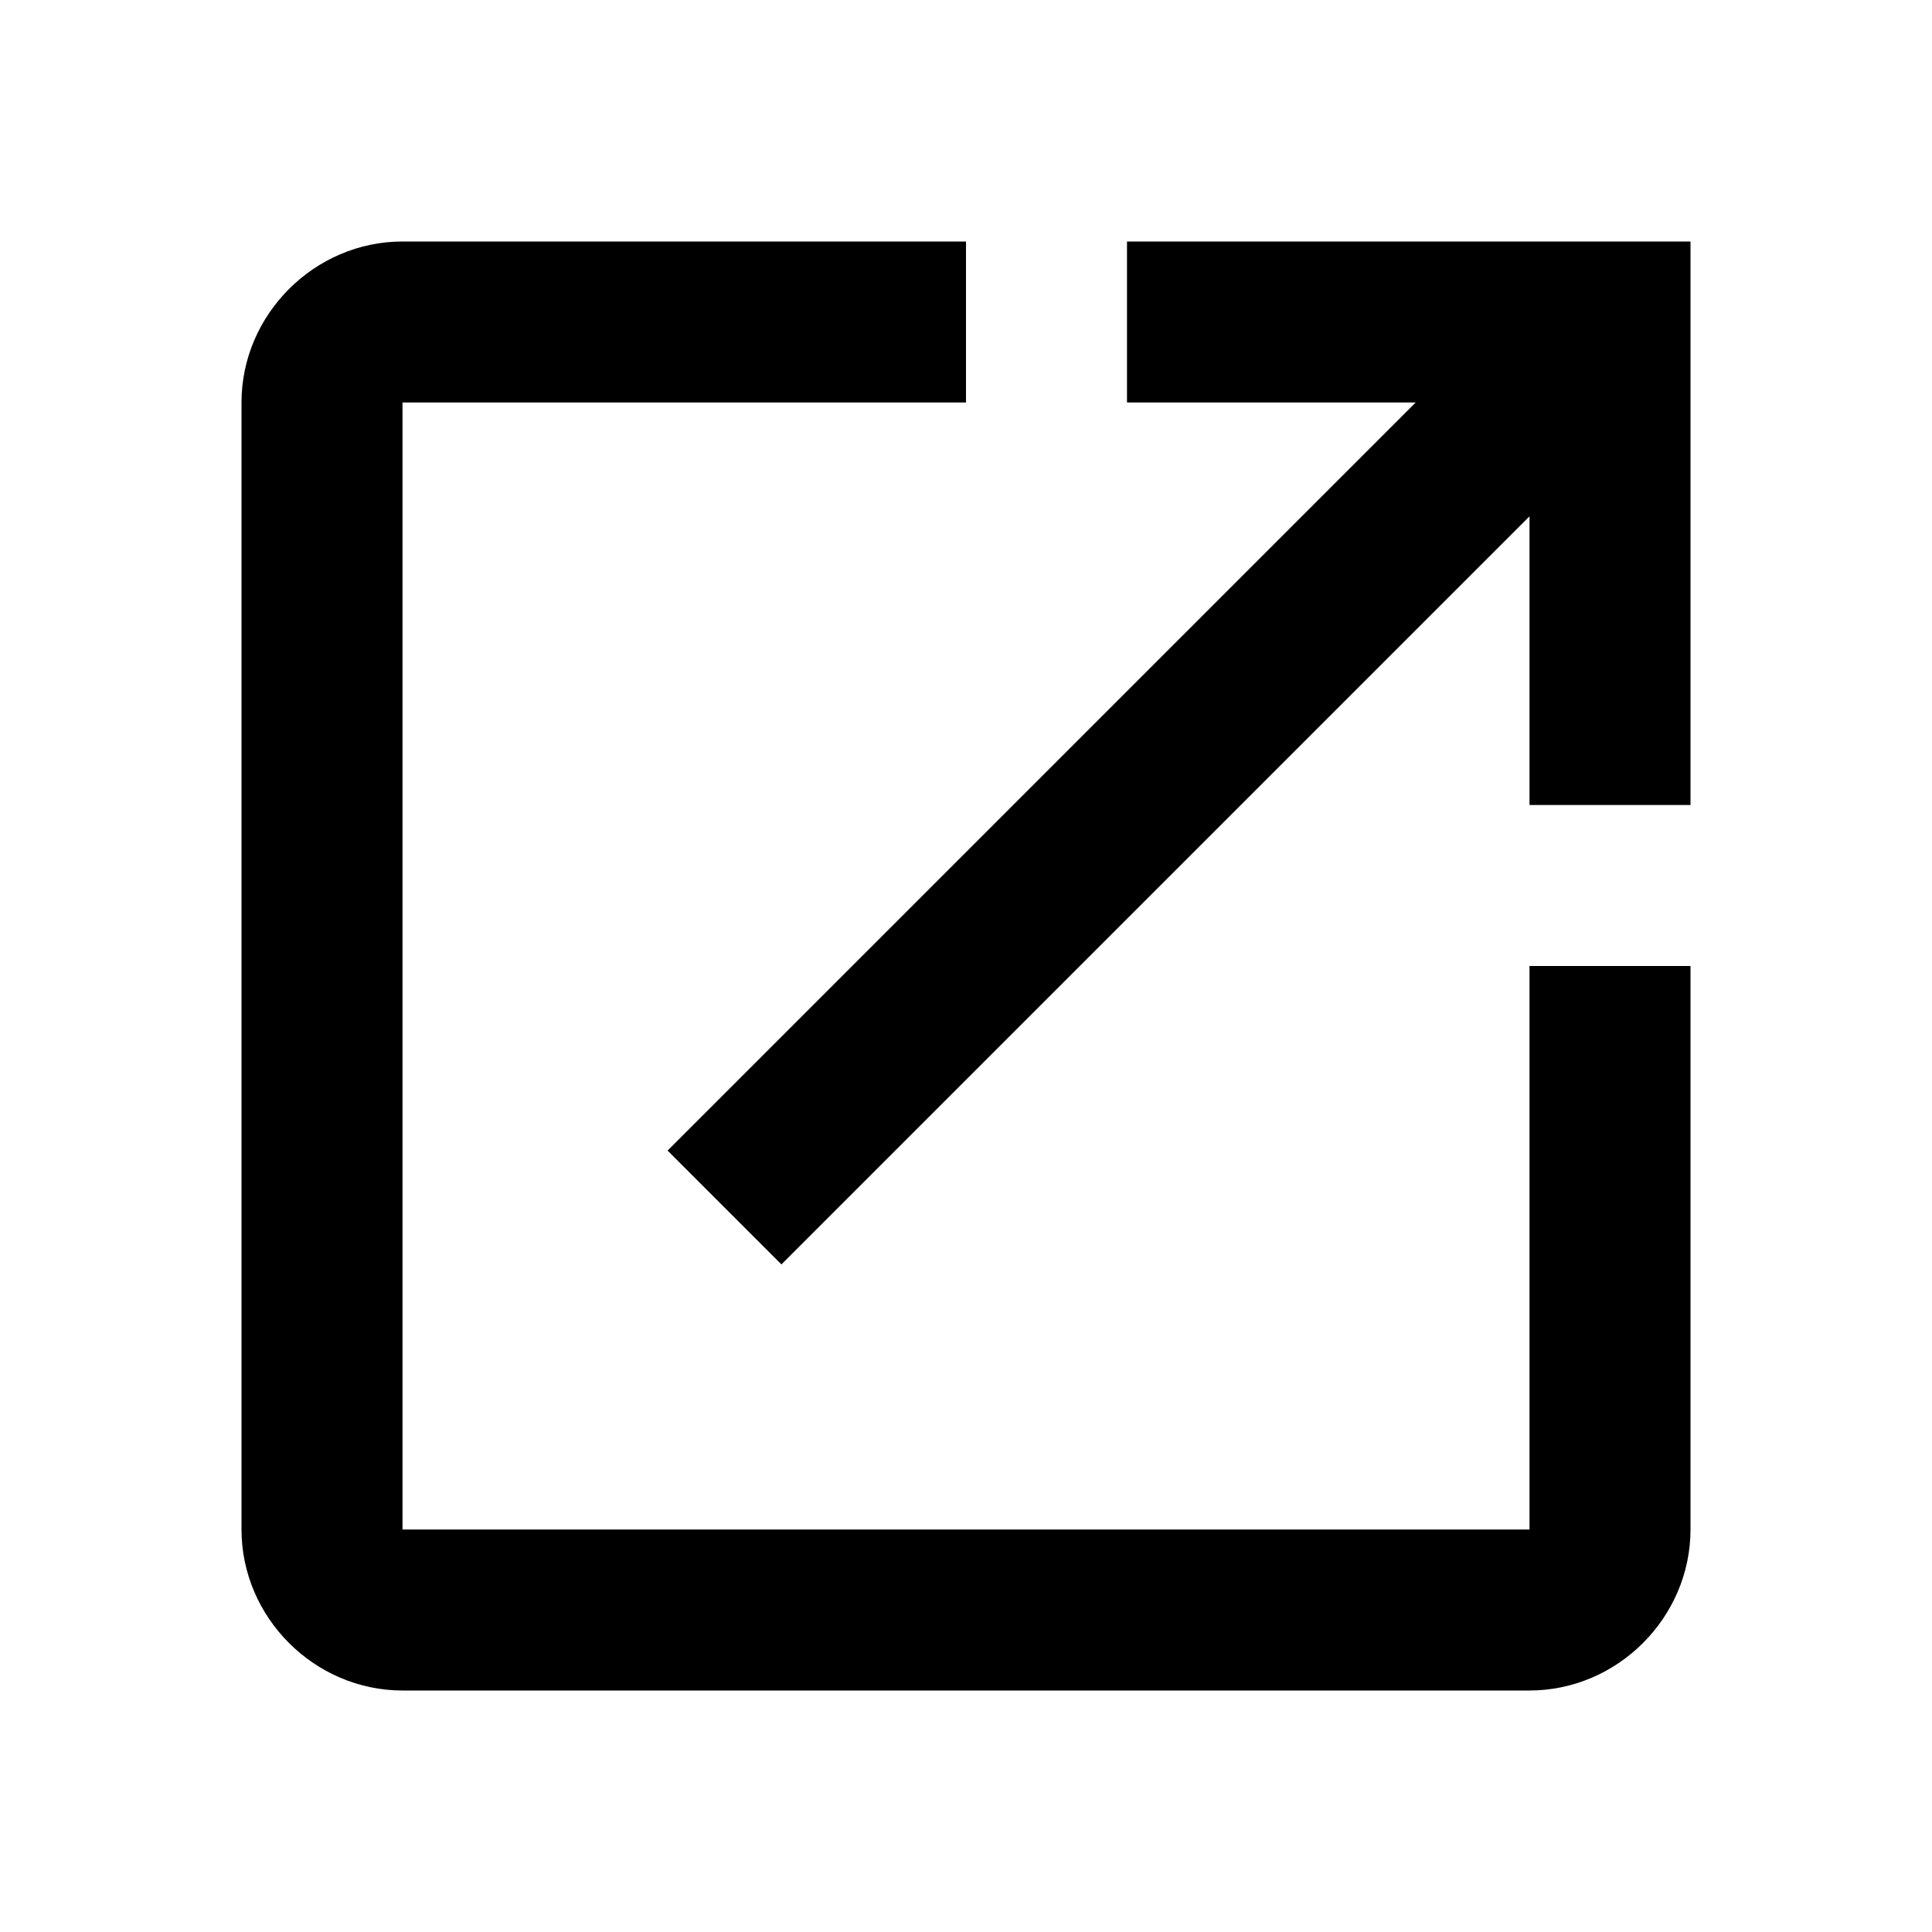
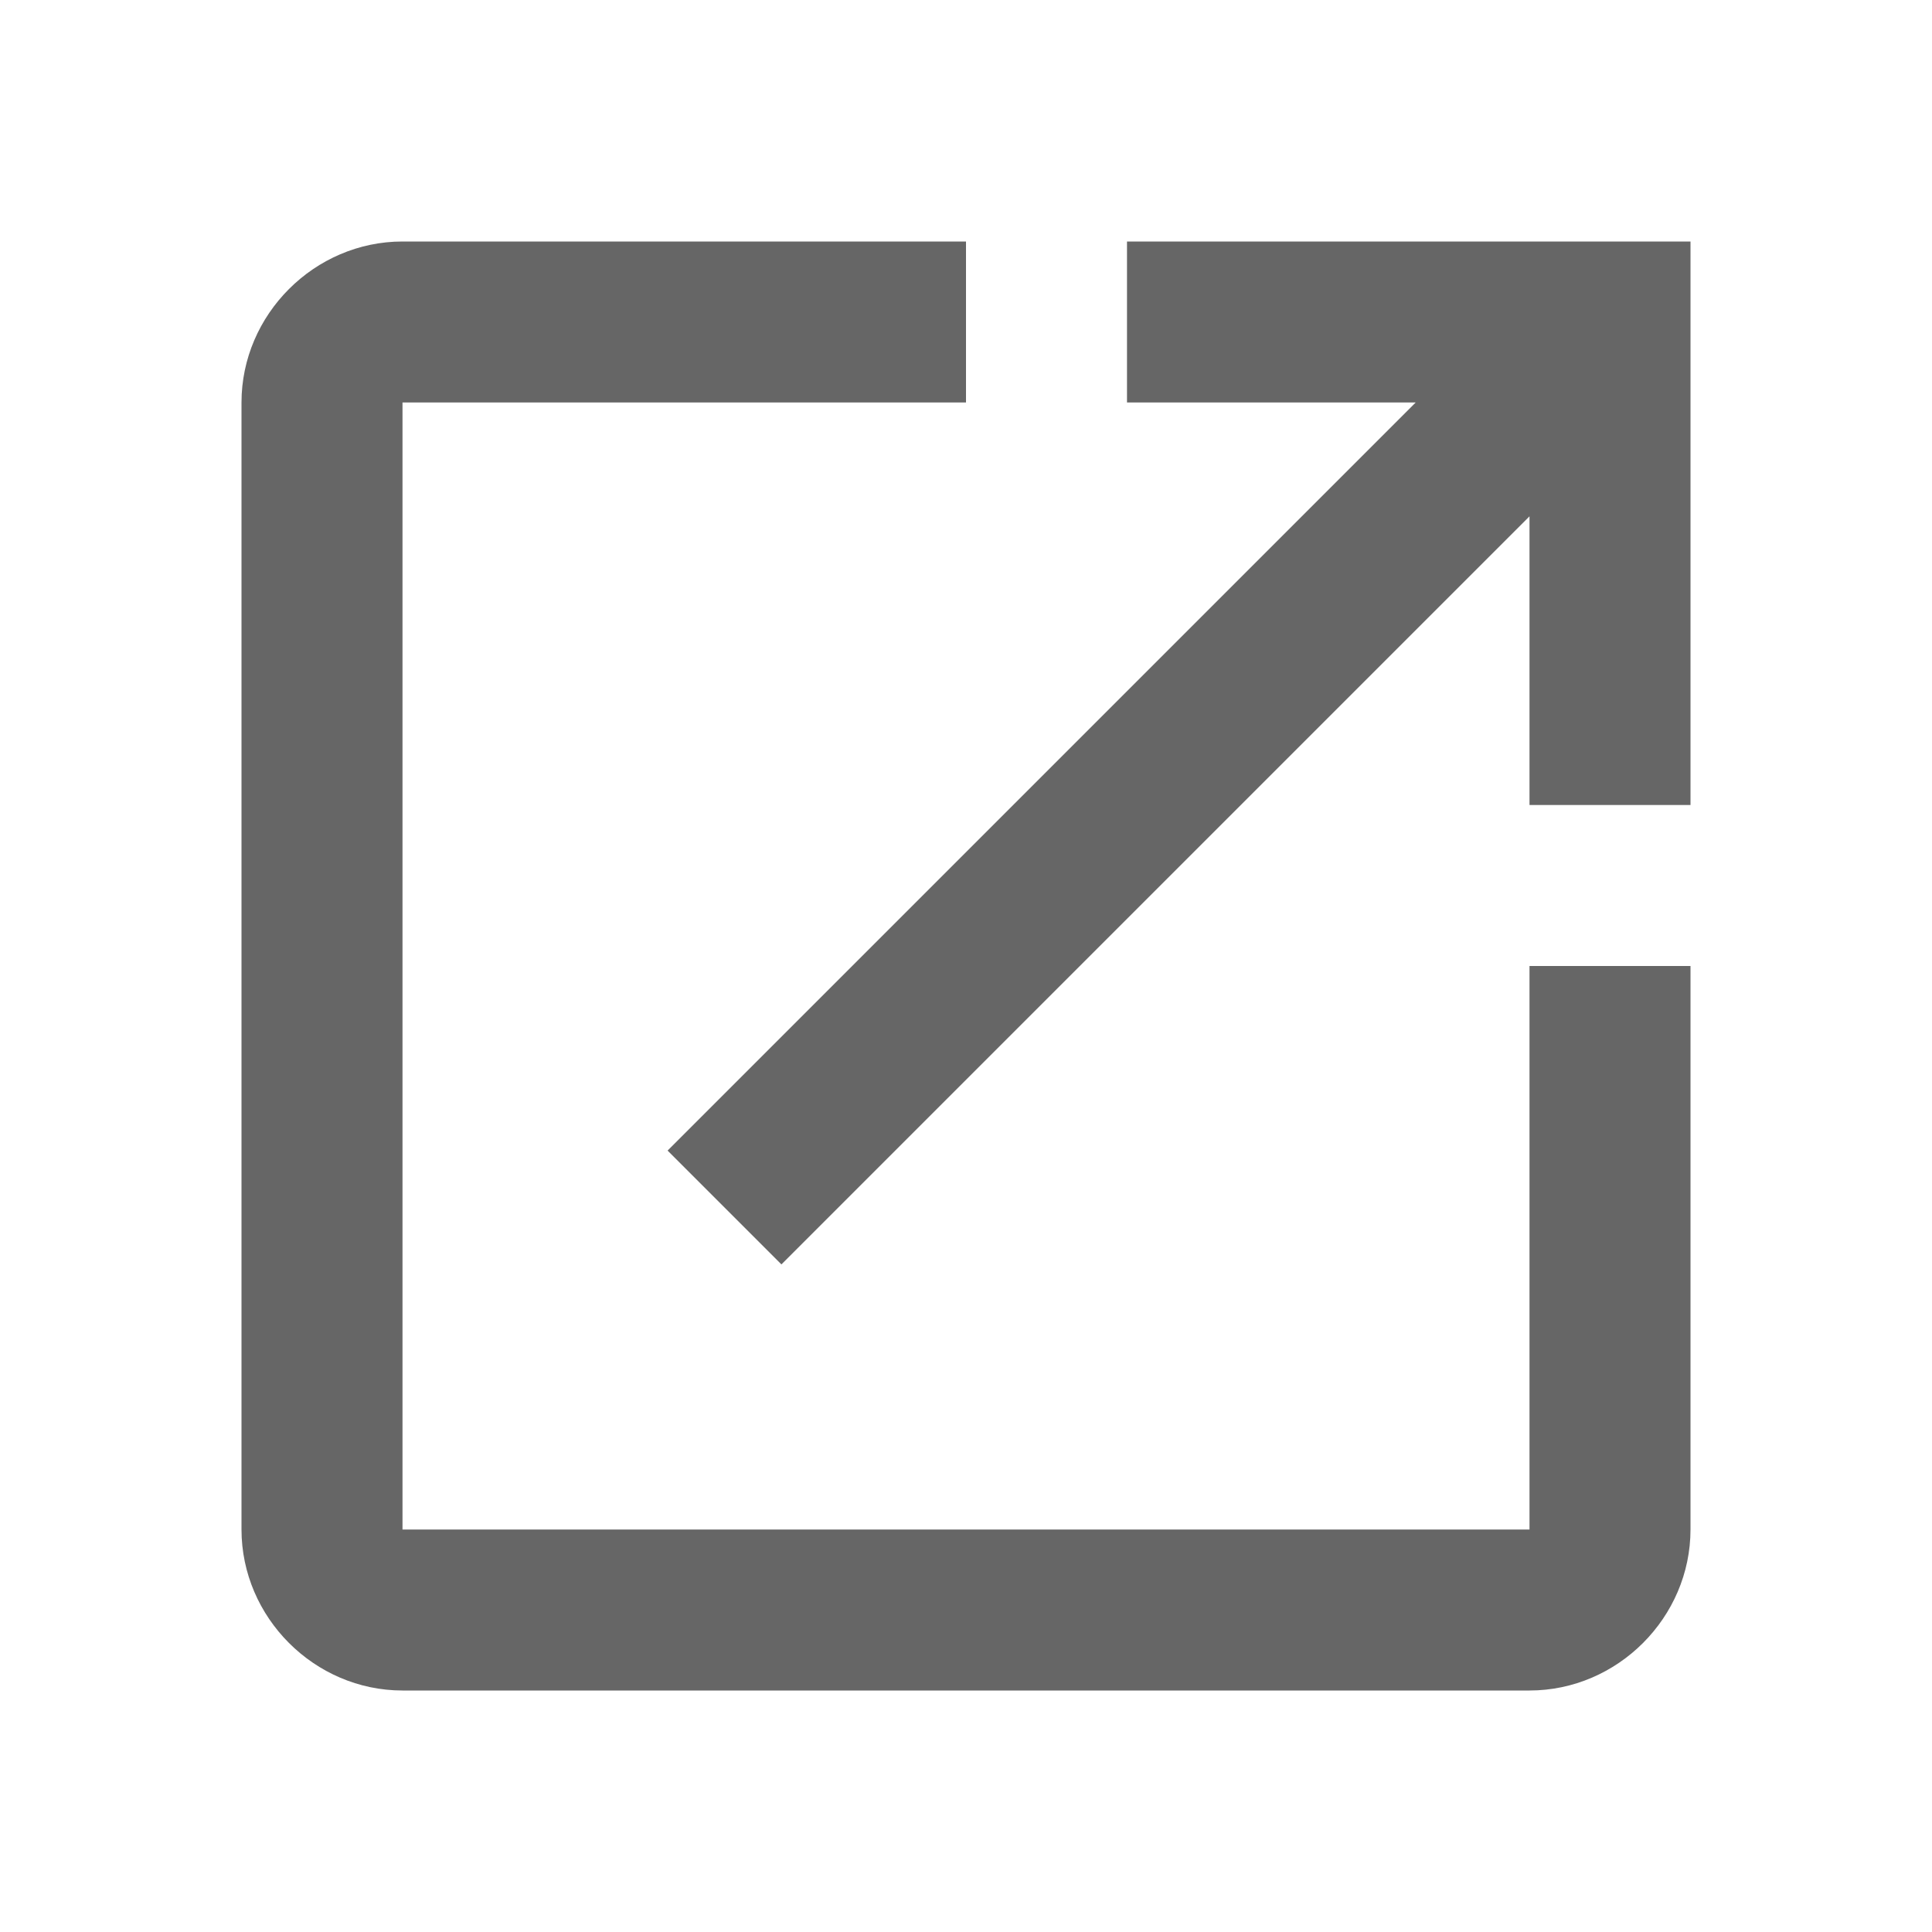
- <svg xmlns="http://www.w3.org/2000/svg" fill="#000000" viewBox="0 0 24 24" width="24px" height="24px">
+ <svg xmlns="http://www.w3.org/2000/svg" fill="#666666" viewBox="0 0 24 24" width="24px" height="24px">
  <path d="M 5 3 C 3.907 3 3 3.907 3 5 L 3 19 C 3 20.093 3.907 21 5 21 L 19 21 C 20.093 21 21 20.093 21 19 L 21 12 L 19 12 L 19 19 L 5 19 L 5 5 L 12 5 L 12 3 L 5 3 z M 14 3 L 14 5 L 17.586 5 L 8.293 14.293 L 9.707 15.707 L 19 6.414 L 19 10 L 21 10 L 21 3 L 14 3 z" />
</svg>
